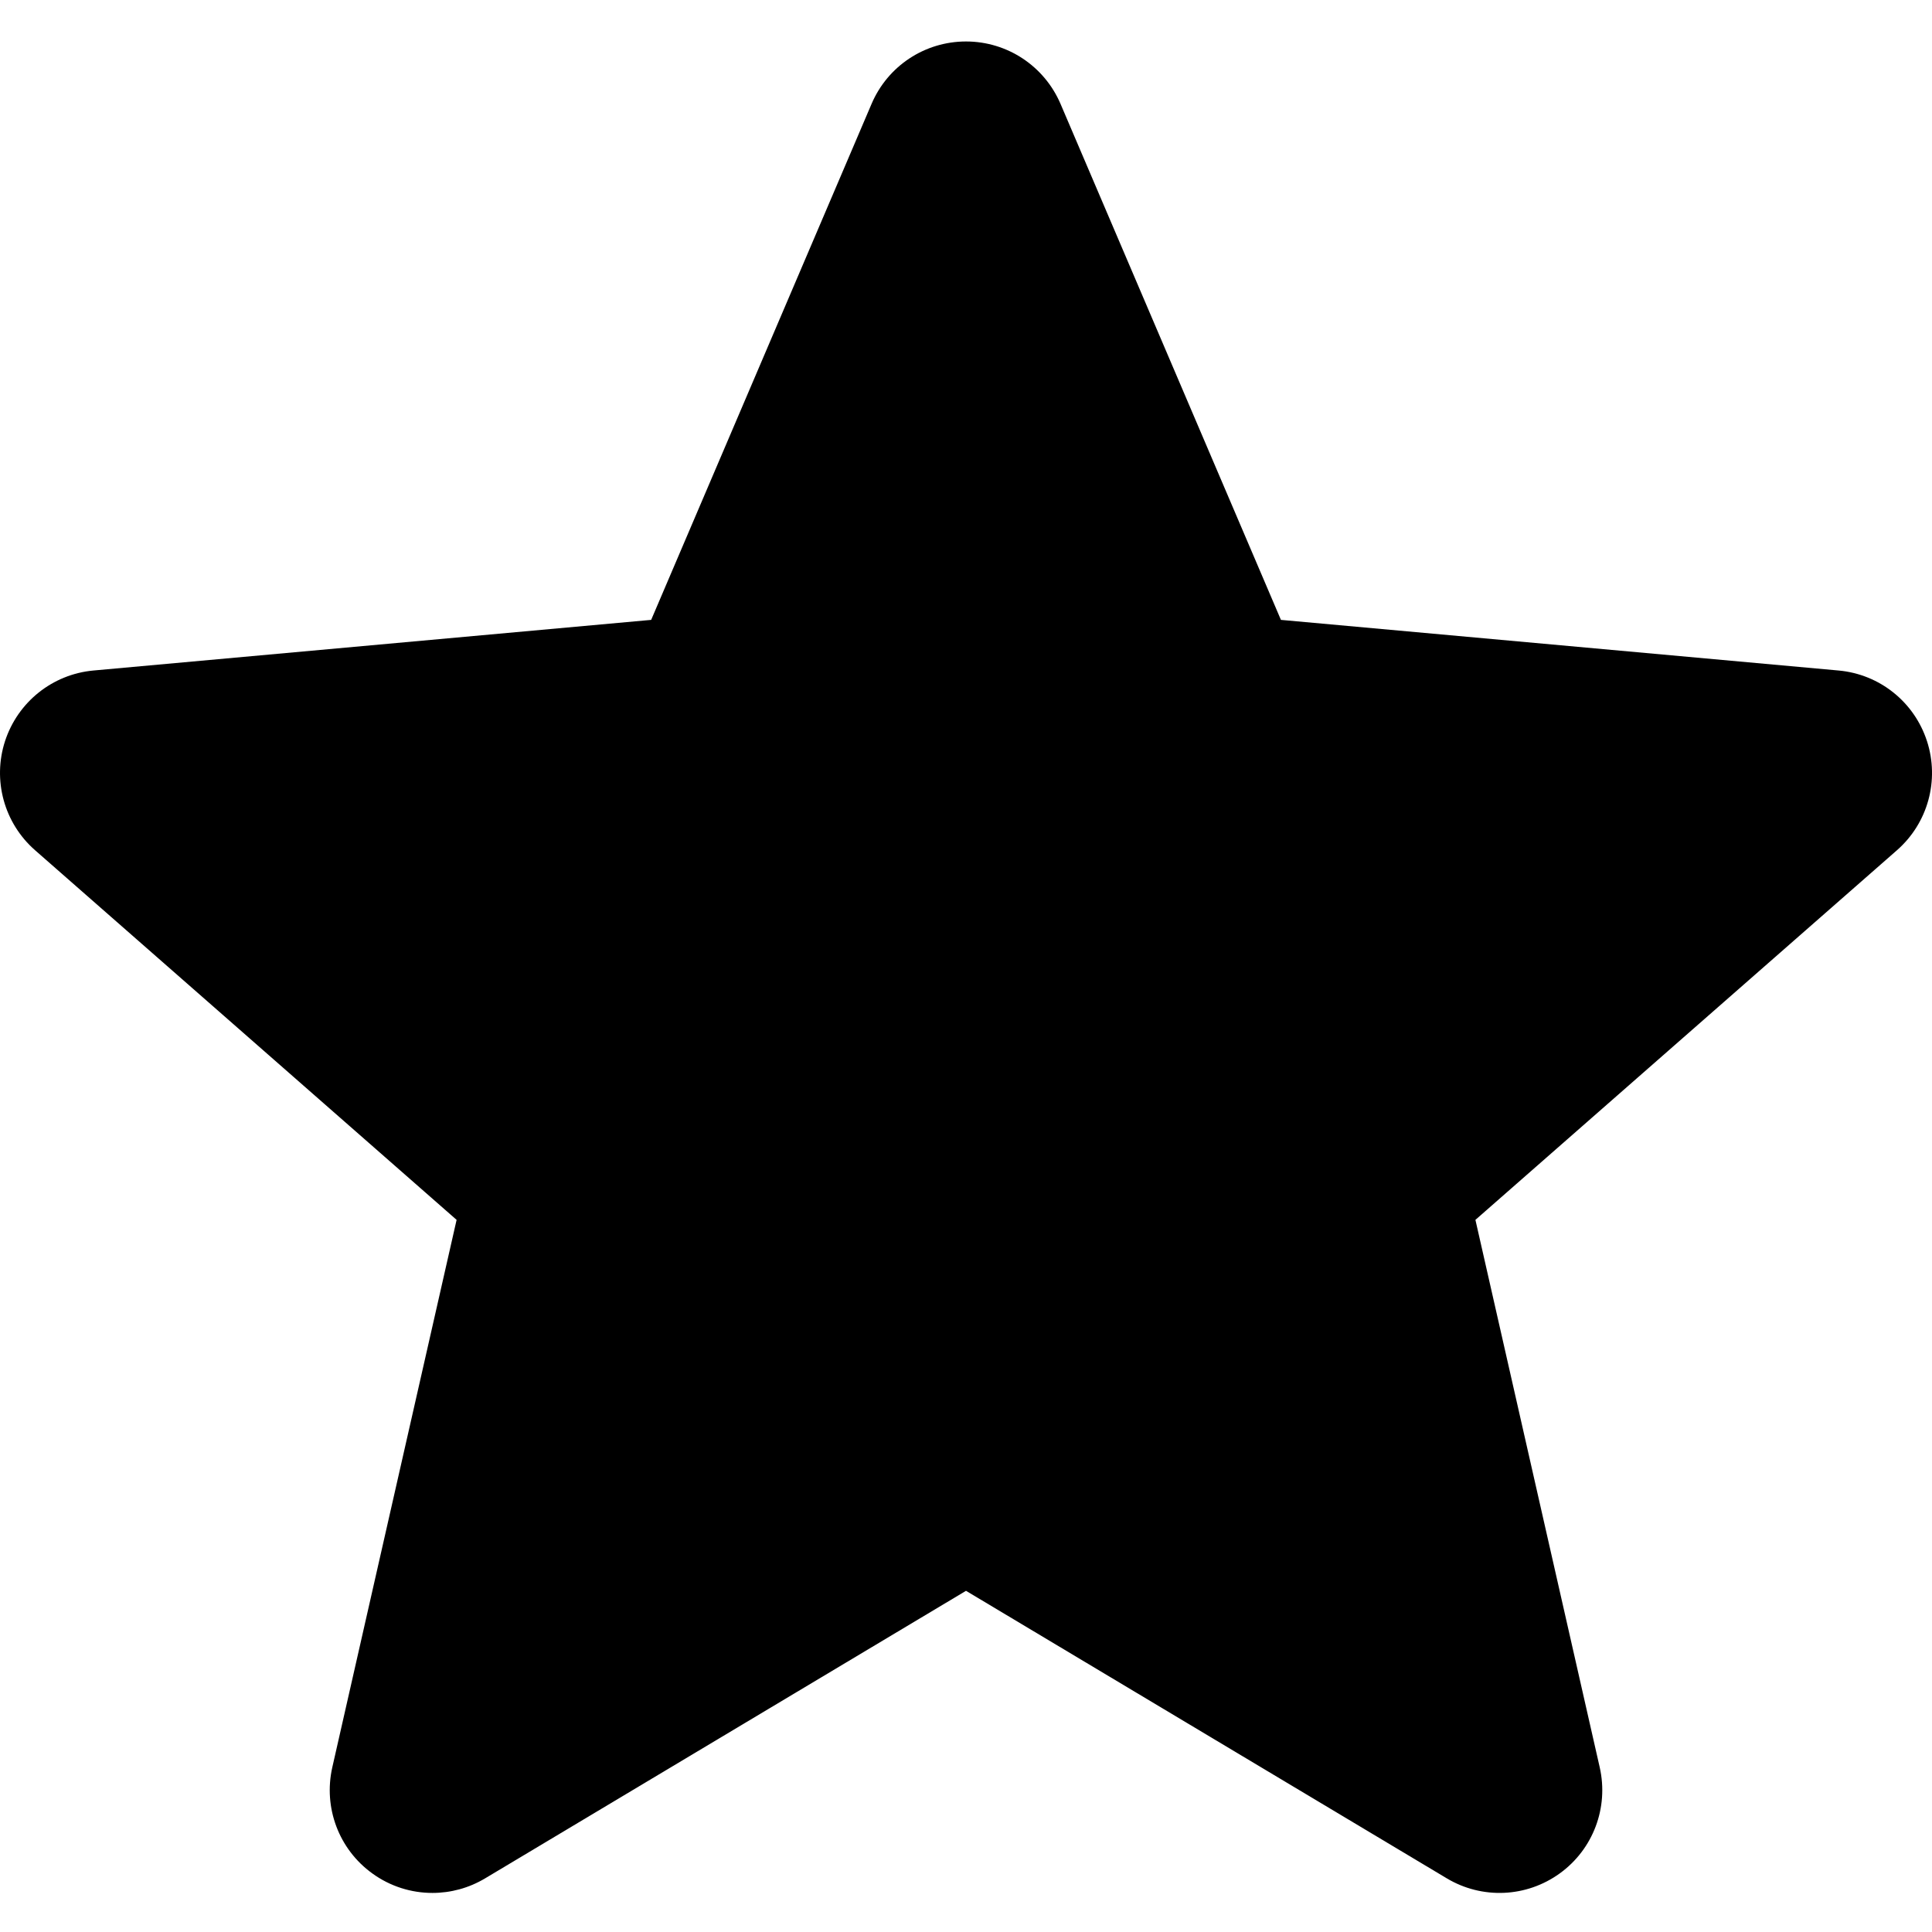
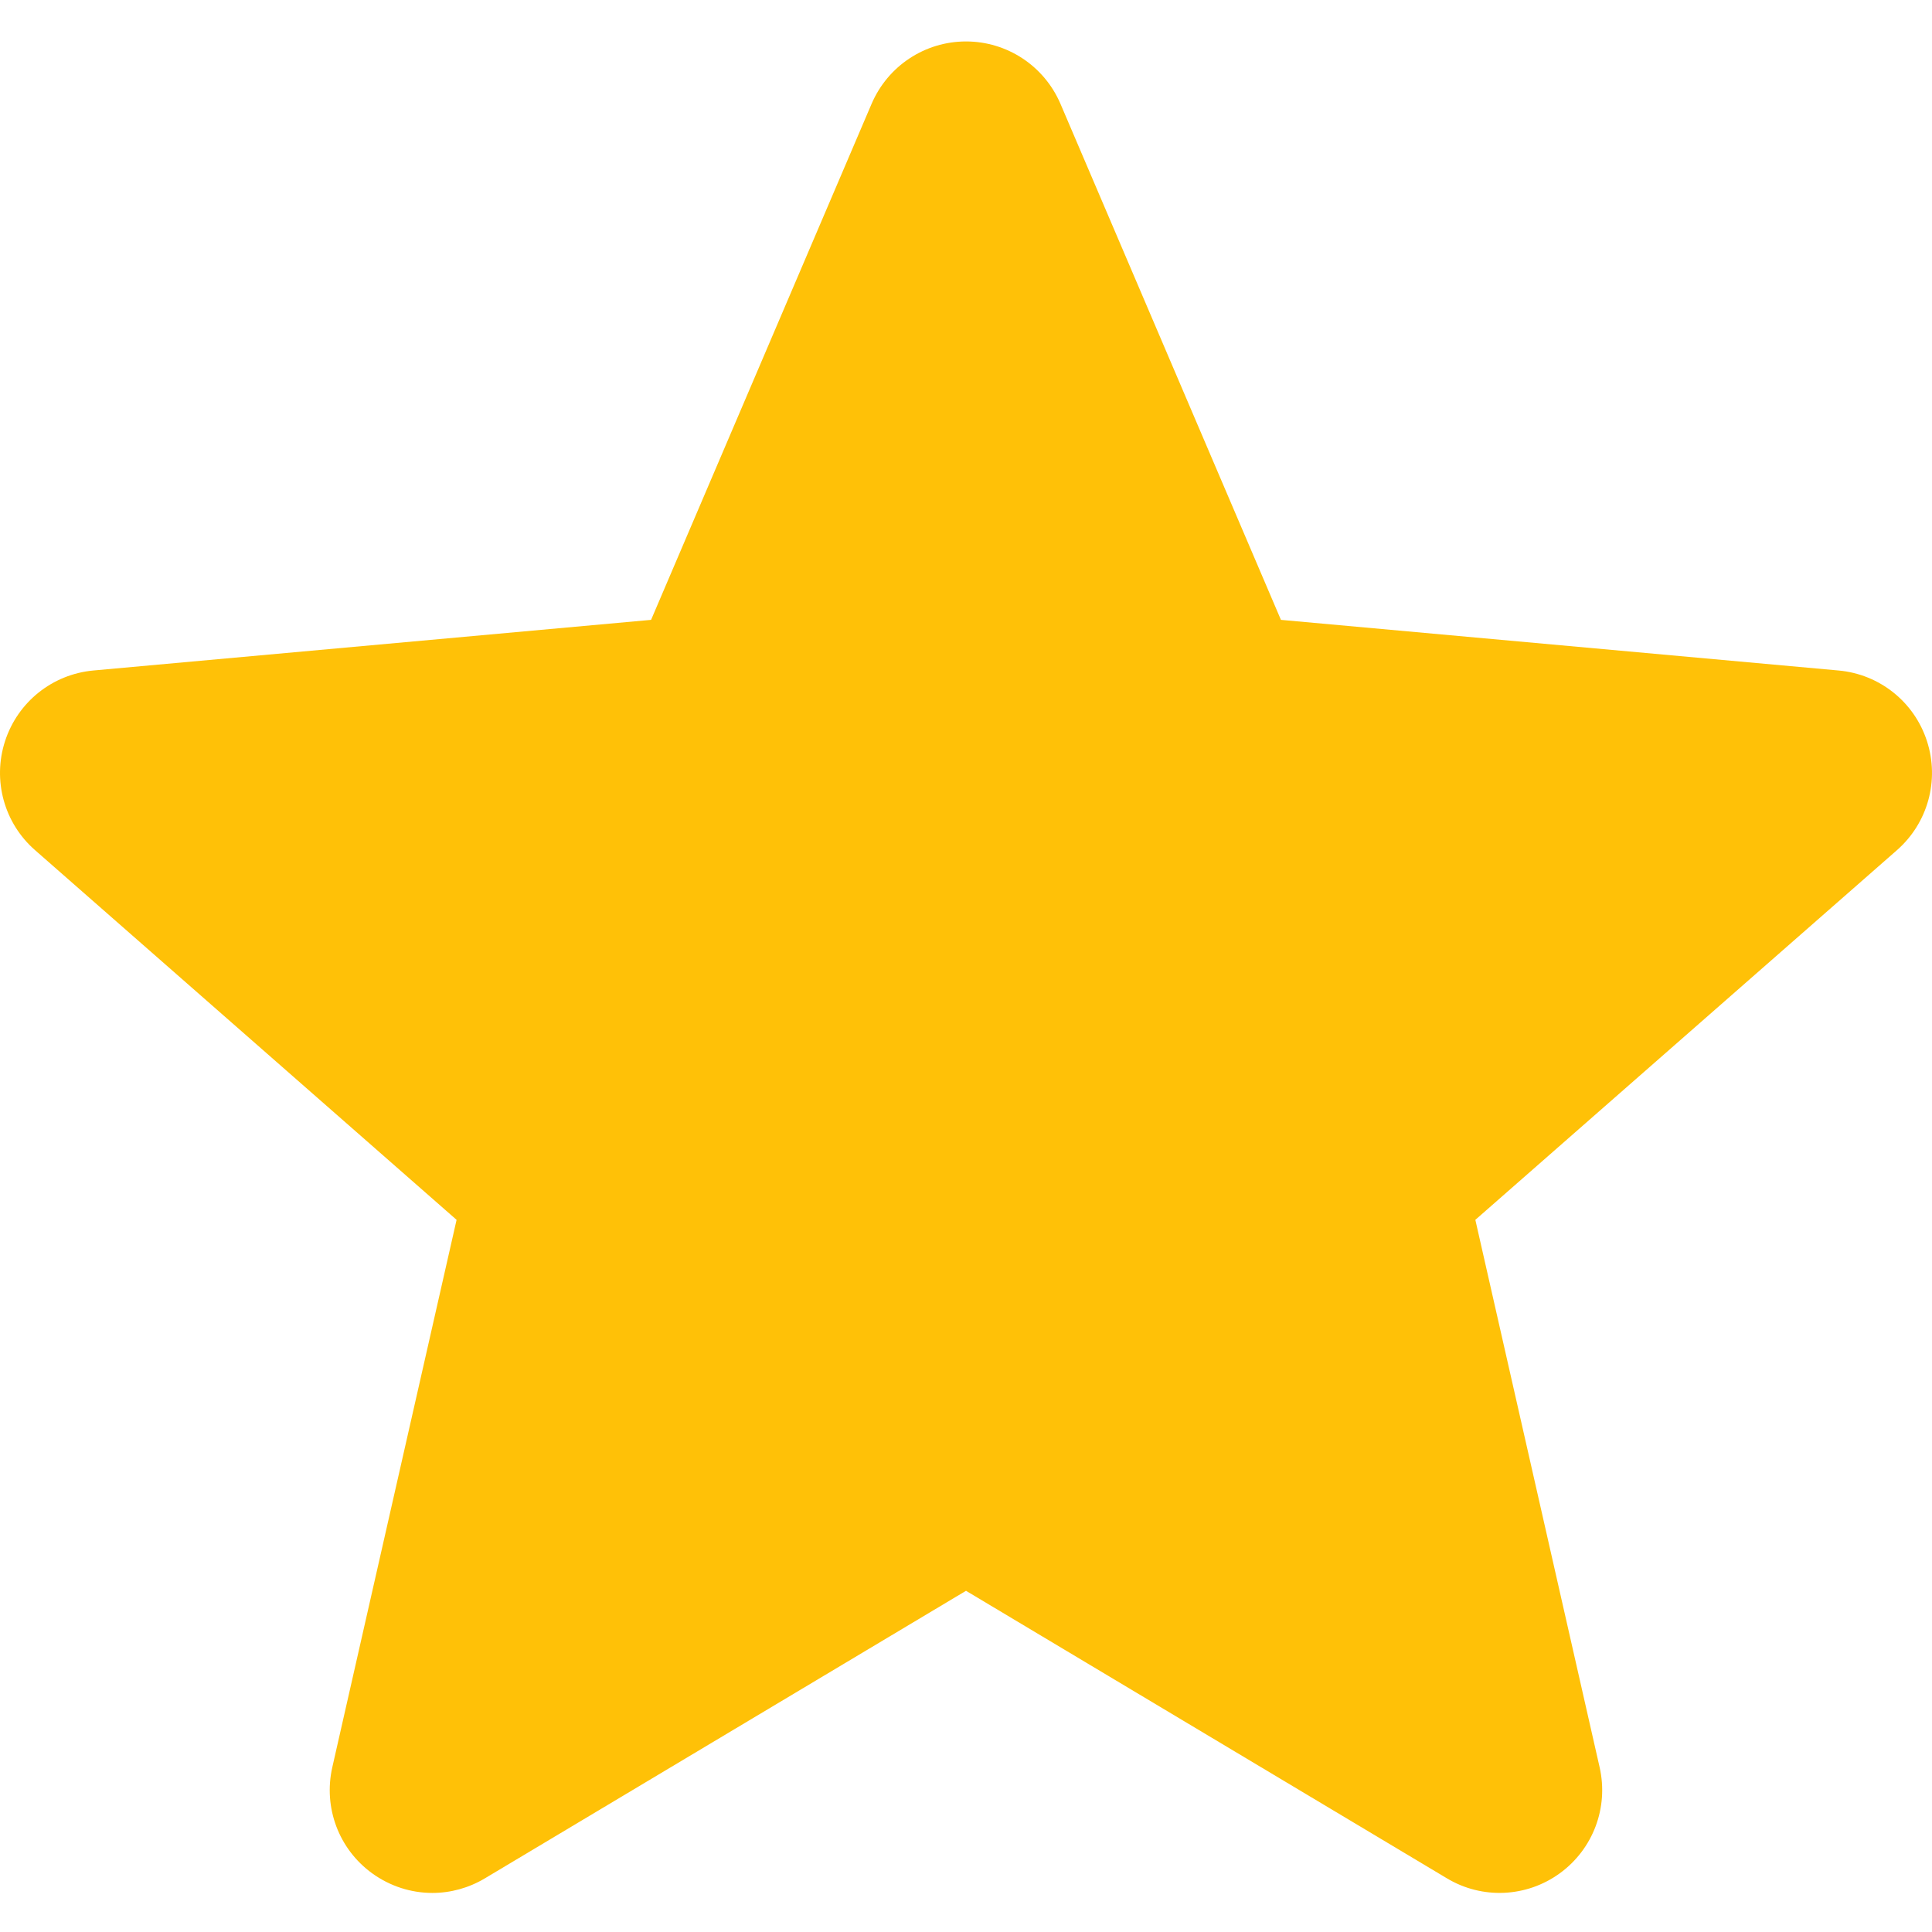
- <svg xmlns="http://www.w3.org/2000/svg" height="511pt" viewBox="0 -10 511.991 511" width="511pt">
-   <path d="m510.652 185.883c-3.371-10.367-12.566-17.707-23.402-18.688l-147.797-13.418-58.41-136.75c-4.312-10.047-14.125-16.531-25.047-16.531s-20.738 6.484-25.023 16.531l-58.41 136.75-147.82 13.418c-10.836 1-20.012 8.34-23.402 18.688-3.371 10.367-.258 21.738 7.938 28.926l111.723 97.965-32.941 145.086c-2.41 10.668 1.73 21.699 10.582 28.098 4.758 3.457 10.348 5.184 15.957 5.184 4.82 0 9.645-1.281 13.953-3.859l127.445-76.203 127.422 76.203c9.348 5.586 21.102 5.074 29.934-1.324 8.852-6.398 12.992-17.43 10.582-28.098l-32.941-145.086 111.723-97.965c8.191-7.188 11.309-18.535 7.938-28.926zm-252.203 223.723" />
+ <svg xmlns="http://www.w3.org/2000/svg" height="511pt" viewBox="0 -10 511.987 511" width="511pt">
+   <path d="m510.652 185.902c-3.352-10.367-12.547-17.73-23.426-18.711l-147.773-13.418-58.434-136.77c-4.309-10.023-14.121-16.512-25.023-16.512s-20.715 6.488-25.023 16.535l-58.434 136.746-147.797 13.418c-10.859 1.004-20.031 8.344-23.402 18.711-3.371 10.367-.258 21.738 7.957 28.906l111.699 97.961-32.938 145.09c-2.41 10.668 1.73 21.695 10.582 28.094 4.758 3.438 10.324 5.188 15.938 5.188 4.84 0 9.641-1.305 13.949-3.883l127.469-76.184 127.422 76.184c9.324 5.609 21.078 5.098 29.91-1.305 8.855-6.418 12.992-17.449 10.582-28.094l-32.938-145.09 111.699-97.941c8.215-7.188 11.352-18.539 7.98-28.926zm0 0" fill="#ffc107" />
</svg>
